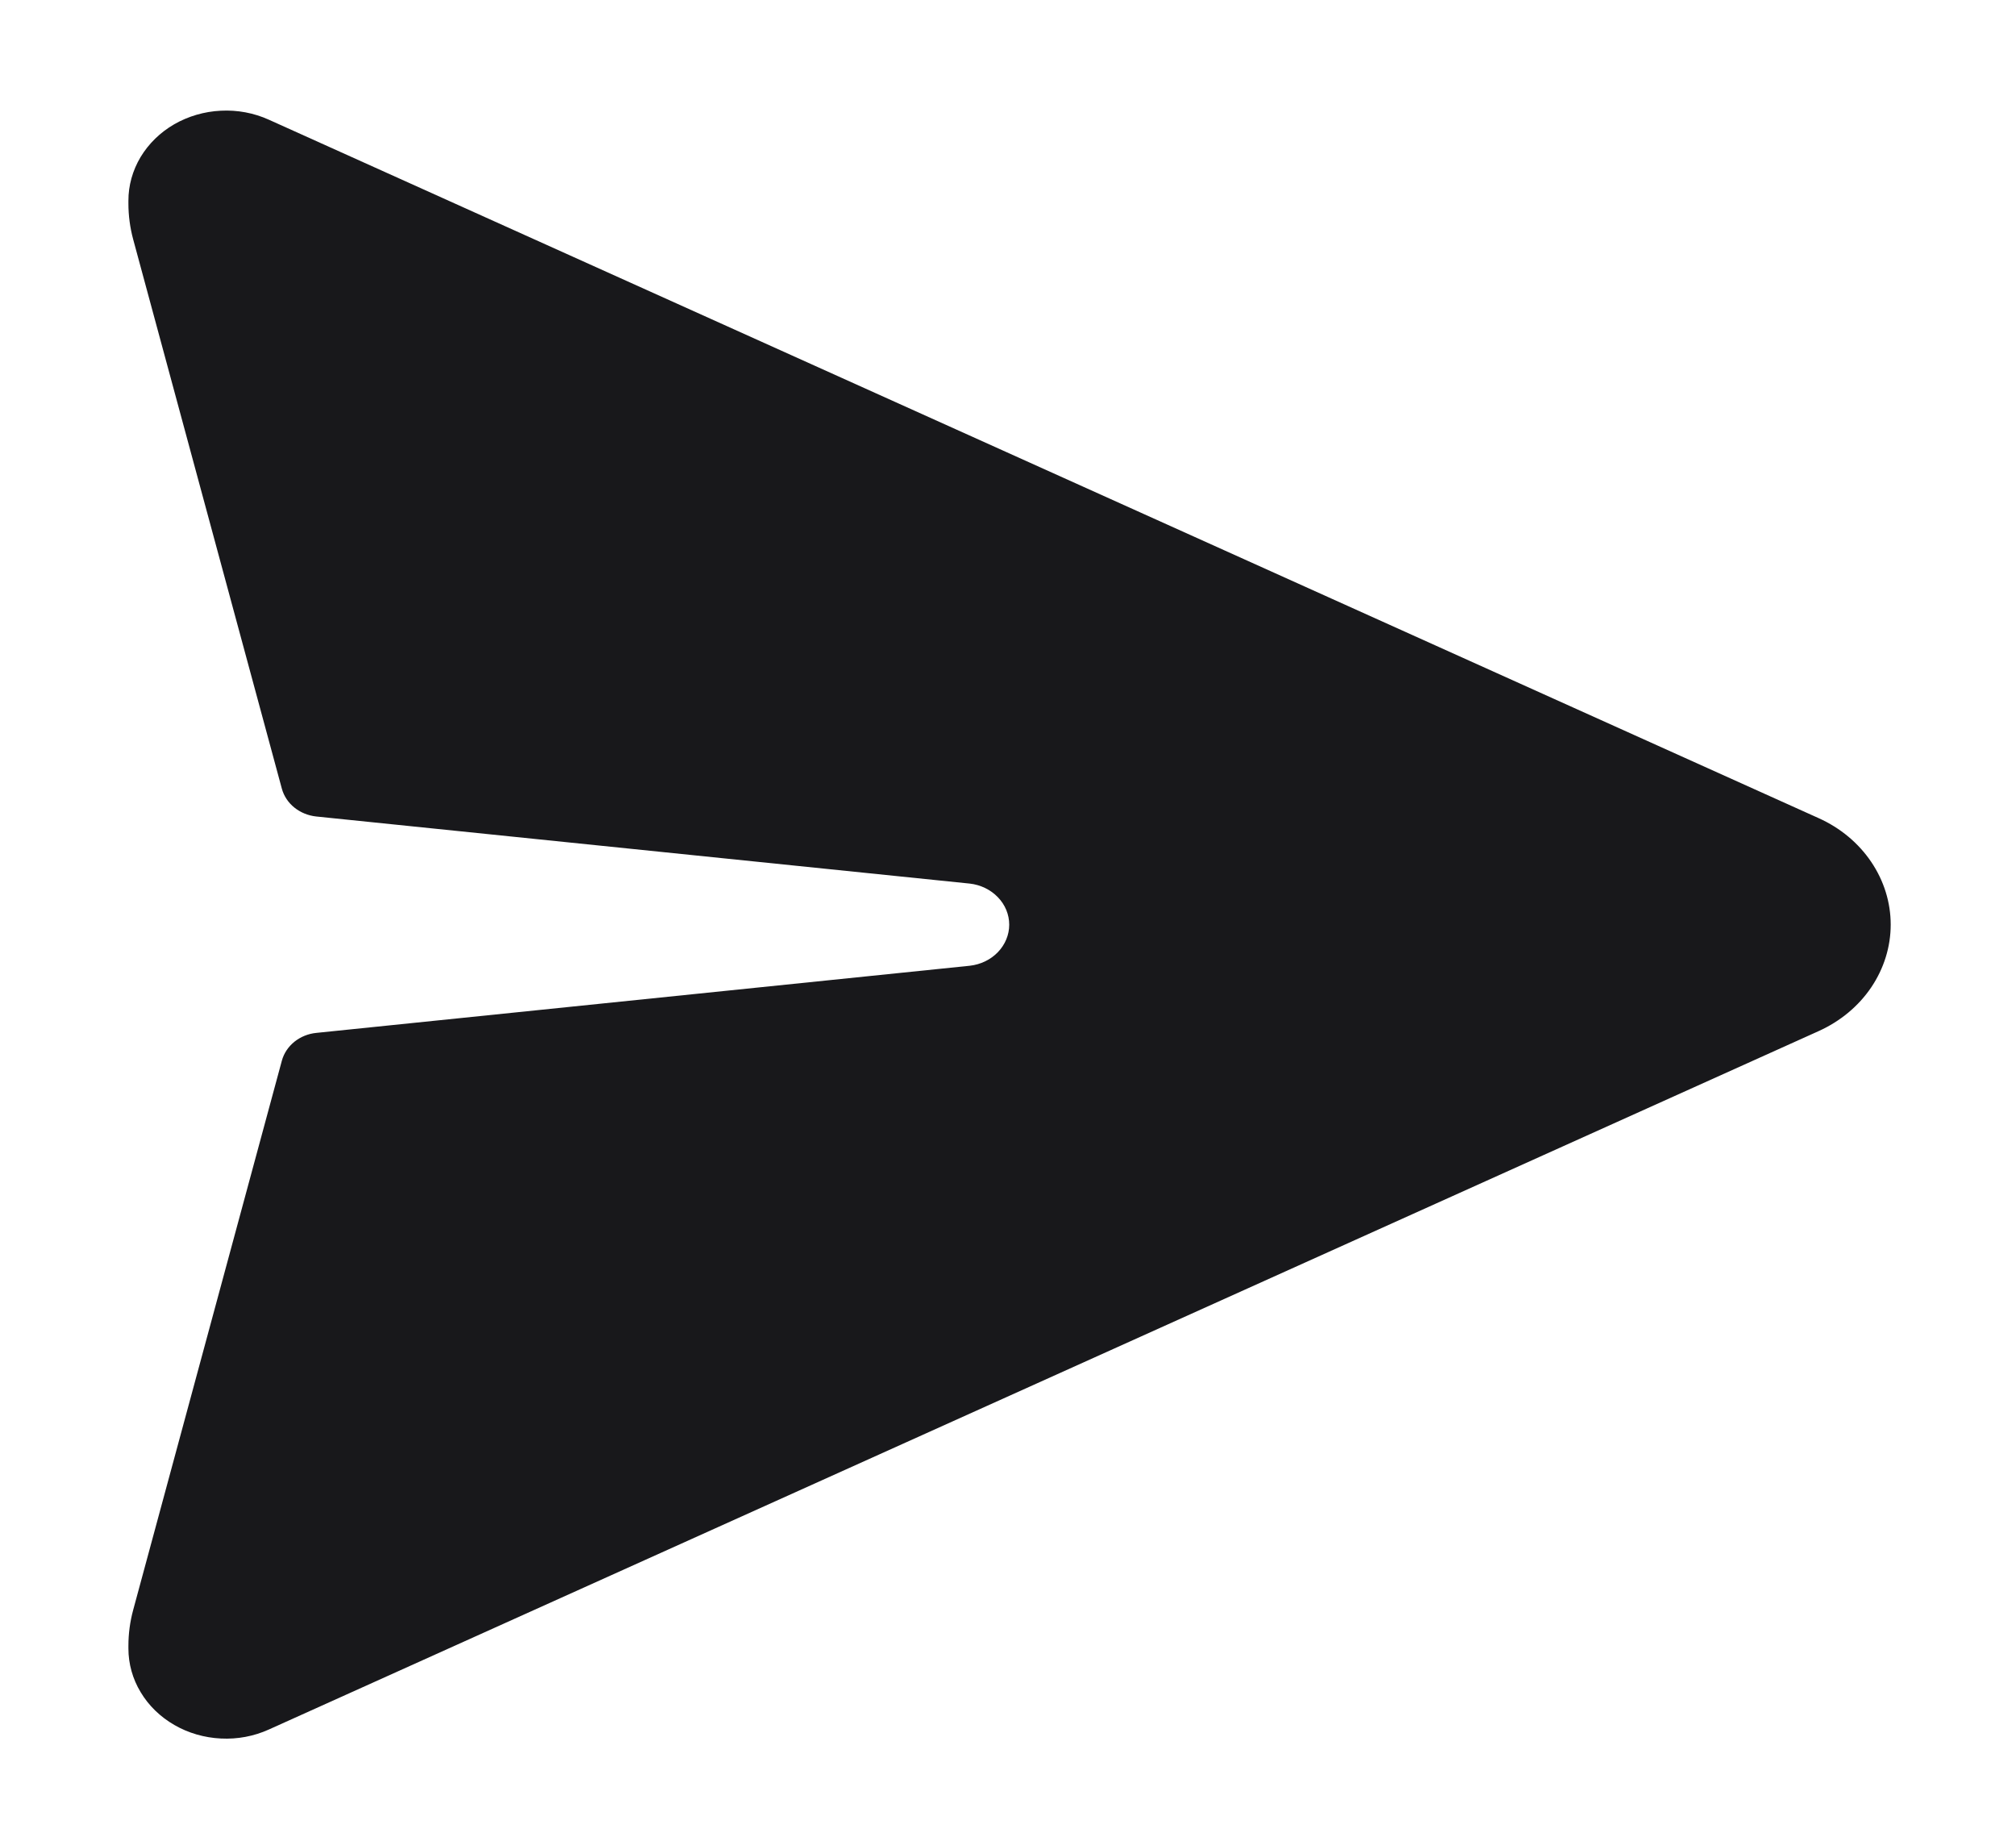
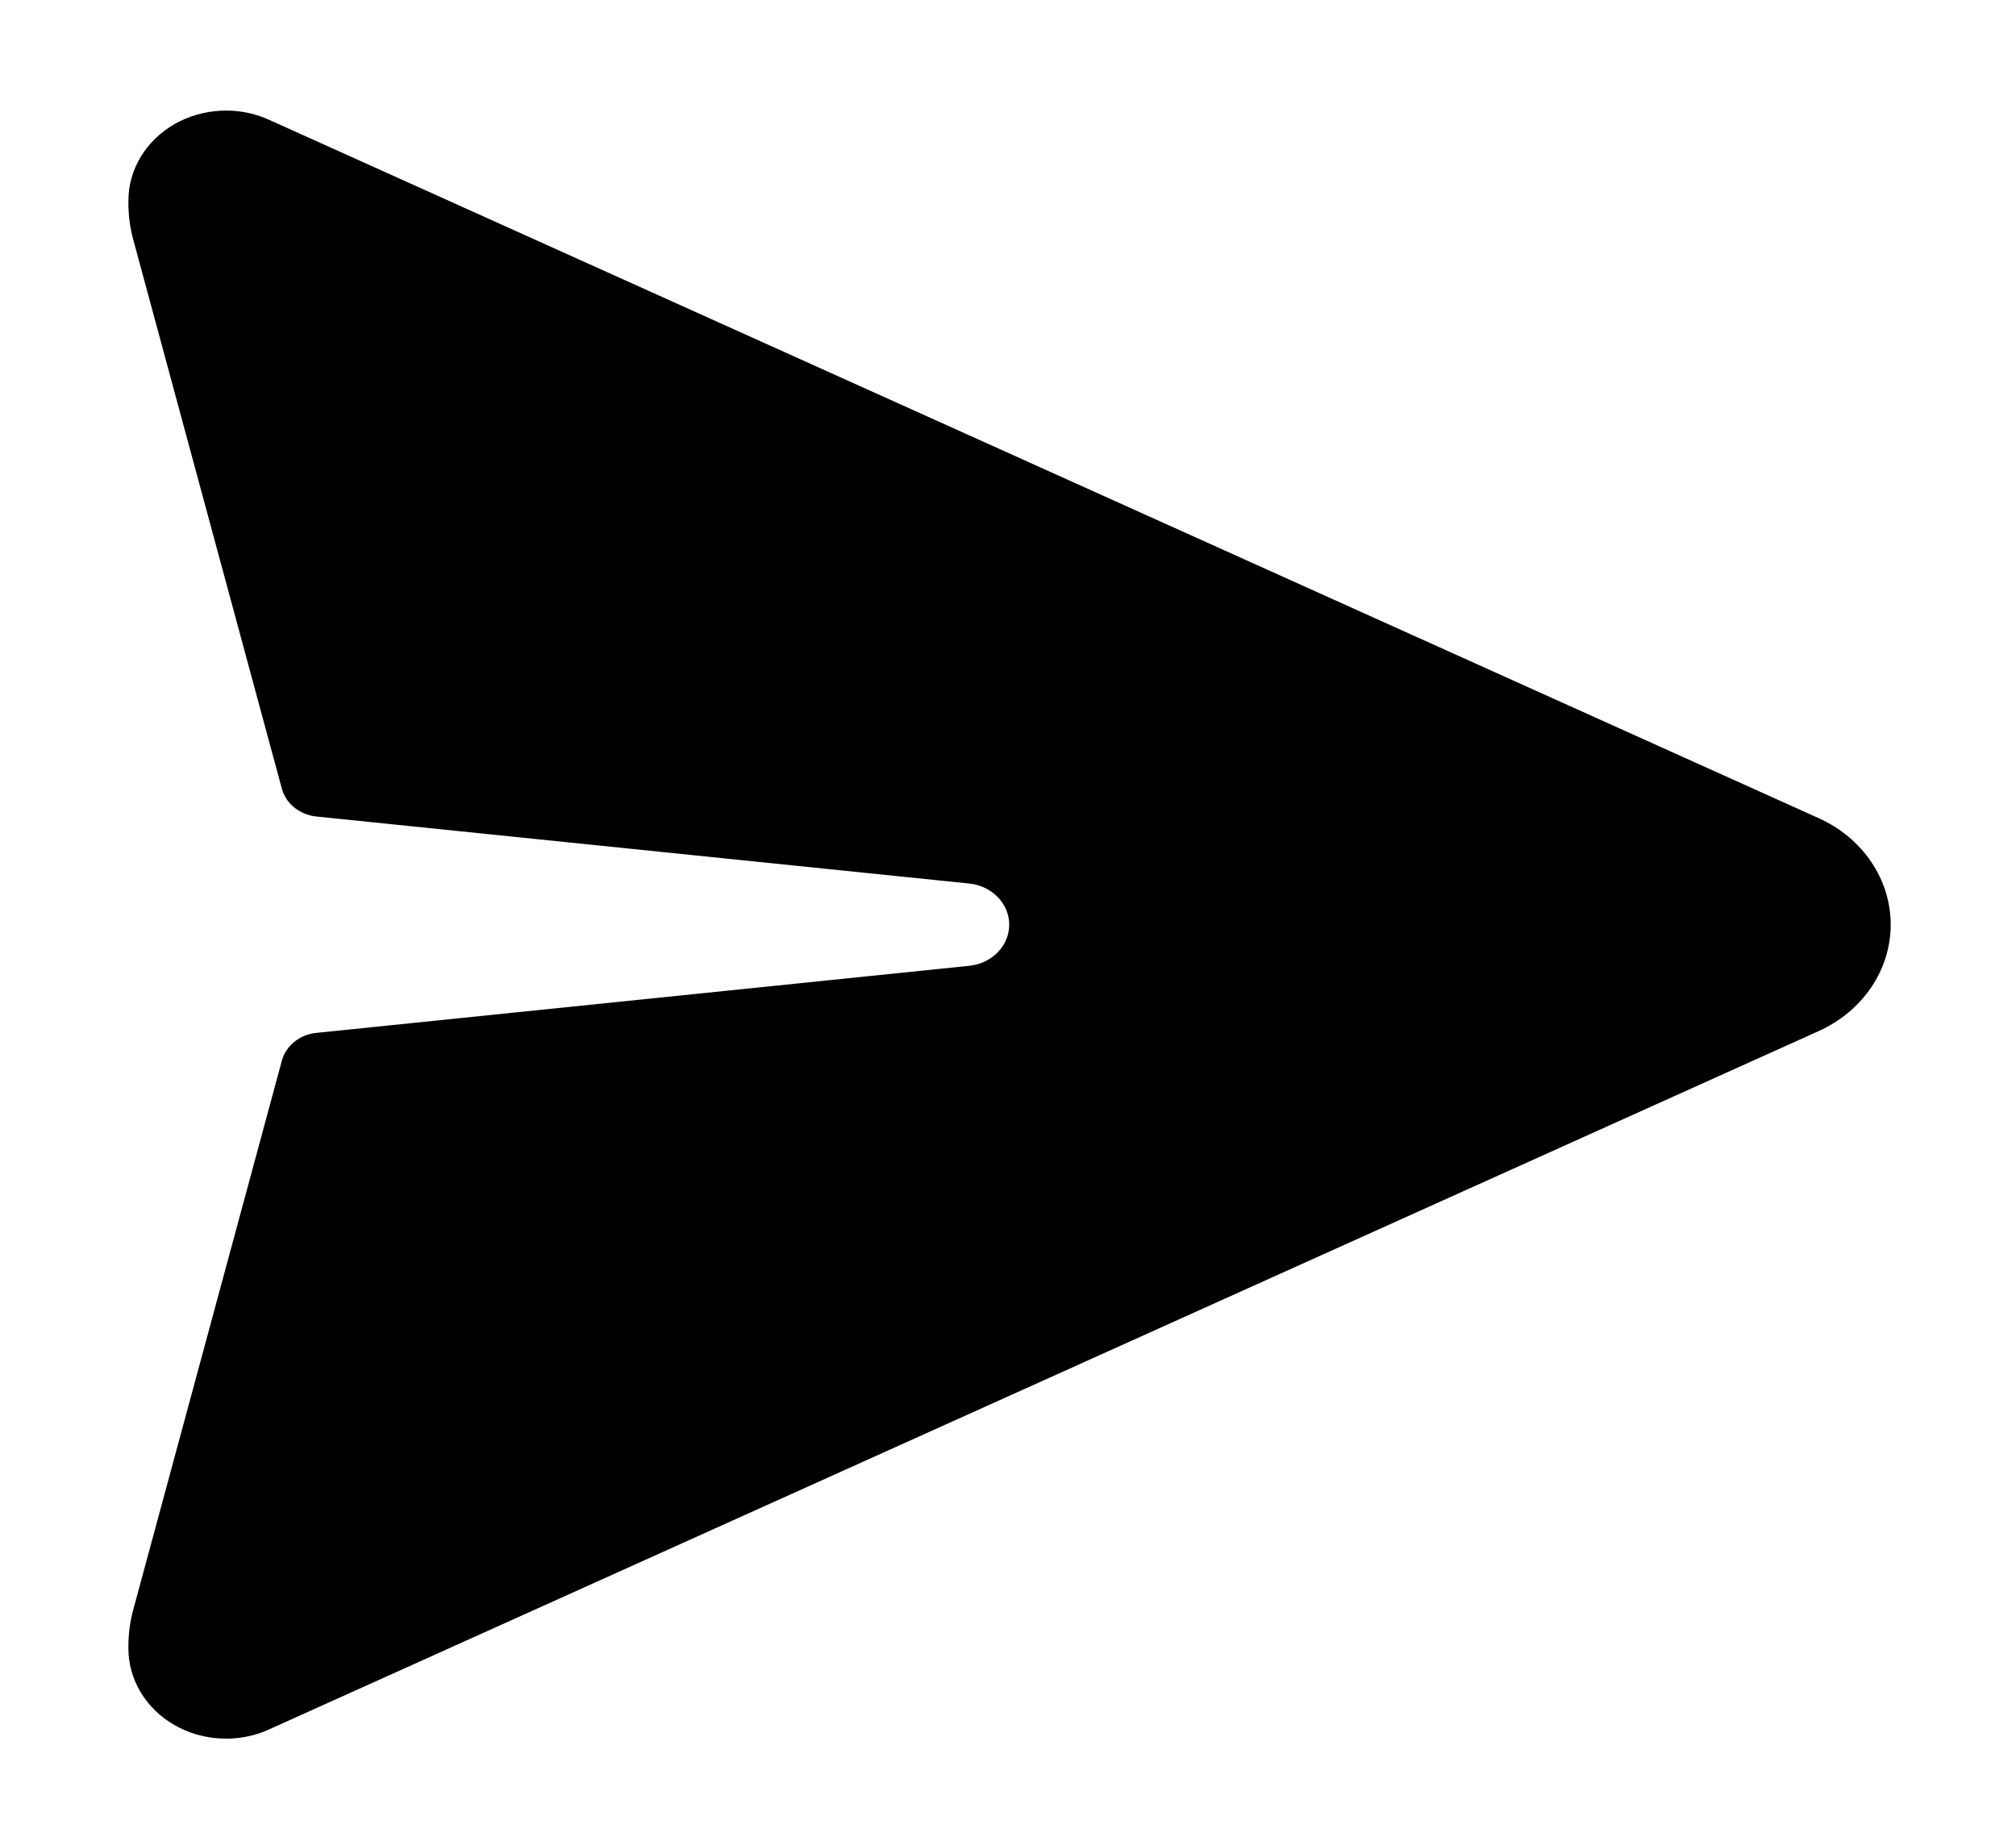
- <svg xmlns="http://www.w3.org/2000/svg" width="33" height="30" viewBox="0 0 33 30" fill="none">
-   <path d="M29.772 13.393L4.4 1.959C4.157 1.849 3.886 1.798 3.616 1.812C3.345 1.825 3.082 1.902 2.852 2.034C2.622 2.167 2.433 2.352 2.301 2.571C2.17 2.791 2.101 3.037 2.102 3.288V3.33C2.102 3.528 2.128 3.725 2.18 3.918L4.614 12.911C4.647 13.03 4.718 13.138 4.819 13.219C4.92 13.3 5.045 13.351 5.178 13.365L15.874 14.463C16.052 14.483 16.216 14.563 16.335 14.687C16.454 14.81 16.52 14.97 16.52 15.136C16.52 15.301 16.454 15.461 16.335 15.585C16.216 15.709 16.052 15.788 15.874 15.808L5.178 16.907C5.045 16.92 4.92 16.971 4.819 17.052C4.718 17.134 4.647 17.241 4.614 17.361L2.18 26.353C2.128 26.545 2.102 26.742 2.102 26.94V26.983C2.102 27.233 2.17 27.48 2.302 27.698C2.433 27.918 2.623 28.102 2.853 28.235C3.083 28.368 3.345 28.444 3.616 28.457C3.887 28.471 4.157 28.42 4.4 28.31L29.771 16.877C30.124 16.717 30.422 16.47 30.63 16.162C30.838 15.854 30.949 15.498 30.949 15.135C30.949 14.771 30.838 14.416 30.63 14.108C30.422 13.8 30.125 13.552 29.772 13.393Z" fill="#18181B" />
+ <svg xmlns="http://www.w3.org/2000/svg" width="33" height="30" viewBox="0 0 33 30" fill="currentColor">
+   <path d="M29.772 13.393L4.4 1.959C4.157 1.849 3.886 1.798 3.616 1.812C3.345 1.825 3.082 1.902 2.852 2.034C2.622 2.167 2.433 2.352 2.301 2.571C2.17 2.791 2.101 3.037 2.102 3.288V3.33C2.102 3.528 2.128 3.725 2.18 3.918L4.614 12.911C4.647 13.03 4.718 13.138 4.819 13.219C4.92 13.3 5.045 13.351 5.178 13.365L15.874 14.463C16.052 14.483 16.216 14.563 16.335 14.687C16.454 14.81 16.52 14.97 16.52 15.136C16.52 15.301 16.454 15.461 16.335 15.585C16.216 15.709 16.052 15.788 15.874 15.808L5.178 16.907C5.045 16.92 4.92 16.971 4.819 17.052C4.718 17.134 4.647 17.241 4.614 17.361L2.18 26.353C2.128 26.545 2.102 26.742 2.102 26.94V26.983C2.102 27.233 2.17 27.48 2.302 27.698C2.433 27.918 2.623 28.102 2.853 28.235C3.083 28.368 3.345 28.444 3.616 28.457C3.887 28.471 4.157 28.42 4.4 28.31L29.771 16.877C30.124 16.717 30.422 16.47 30.63 16.162C30.838 15.854 30.949 15.498 30.949 15.135C30.949 14.771 30.838 14.416 30.63 14.108C30.422 13.8 30.125 13.552 29.772 13.393Z" />
</svg>
